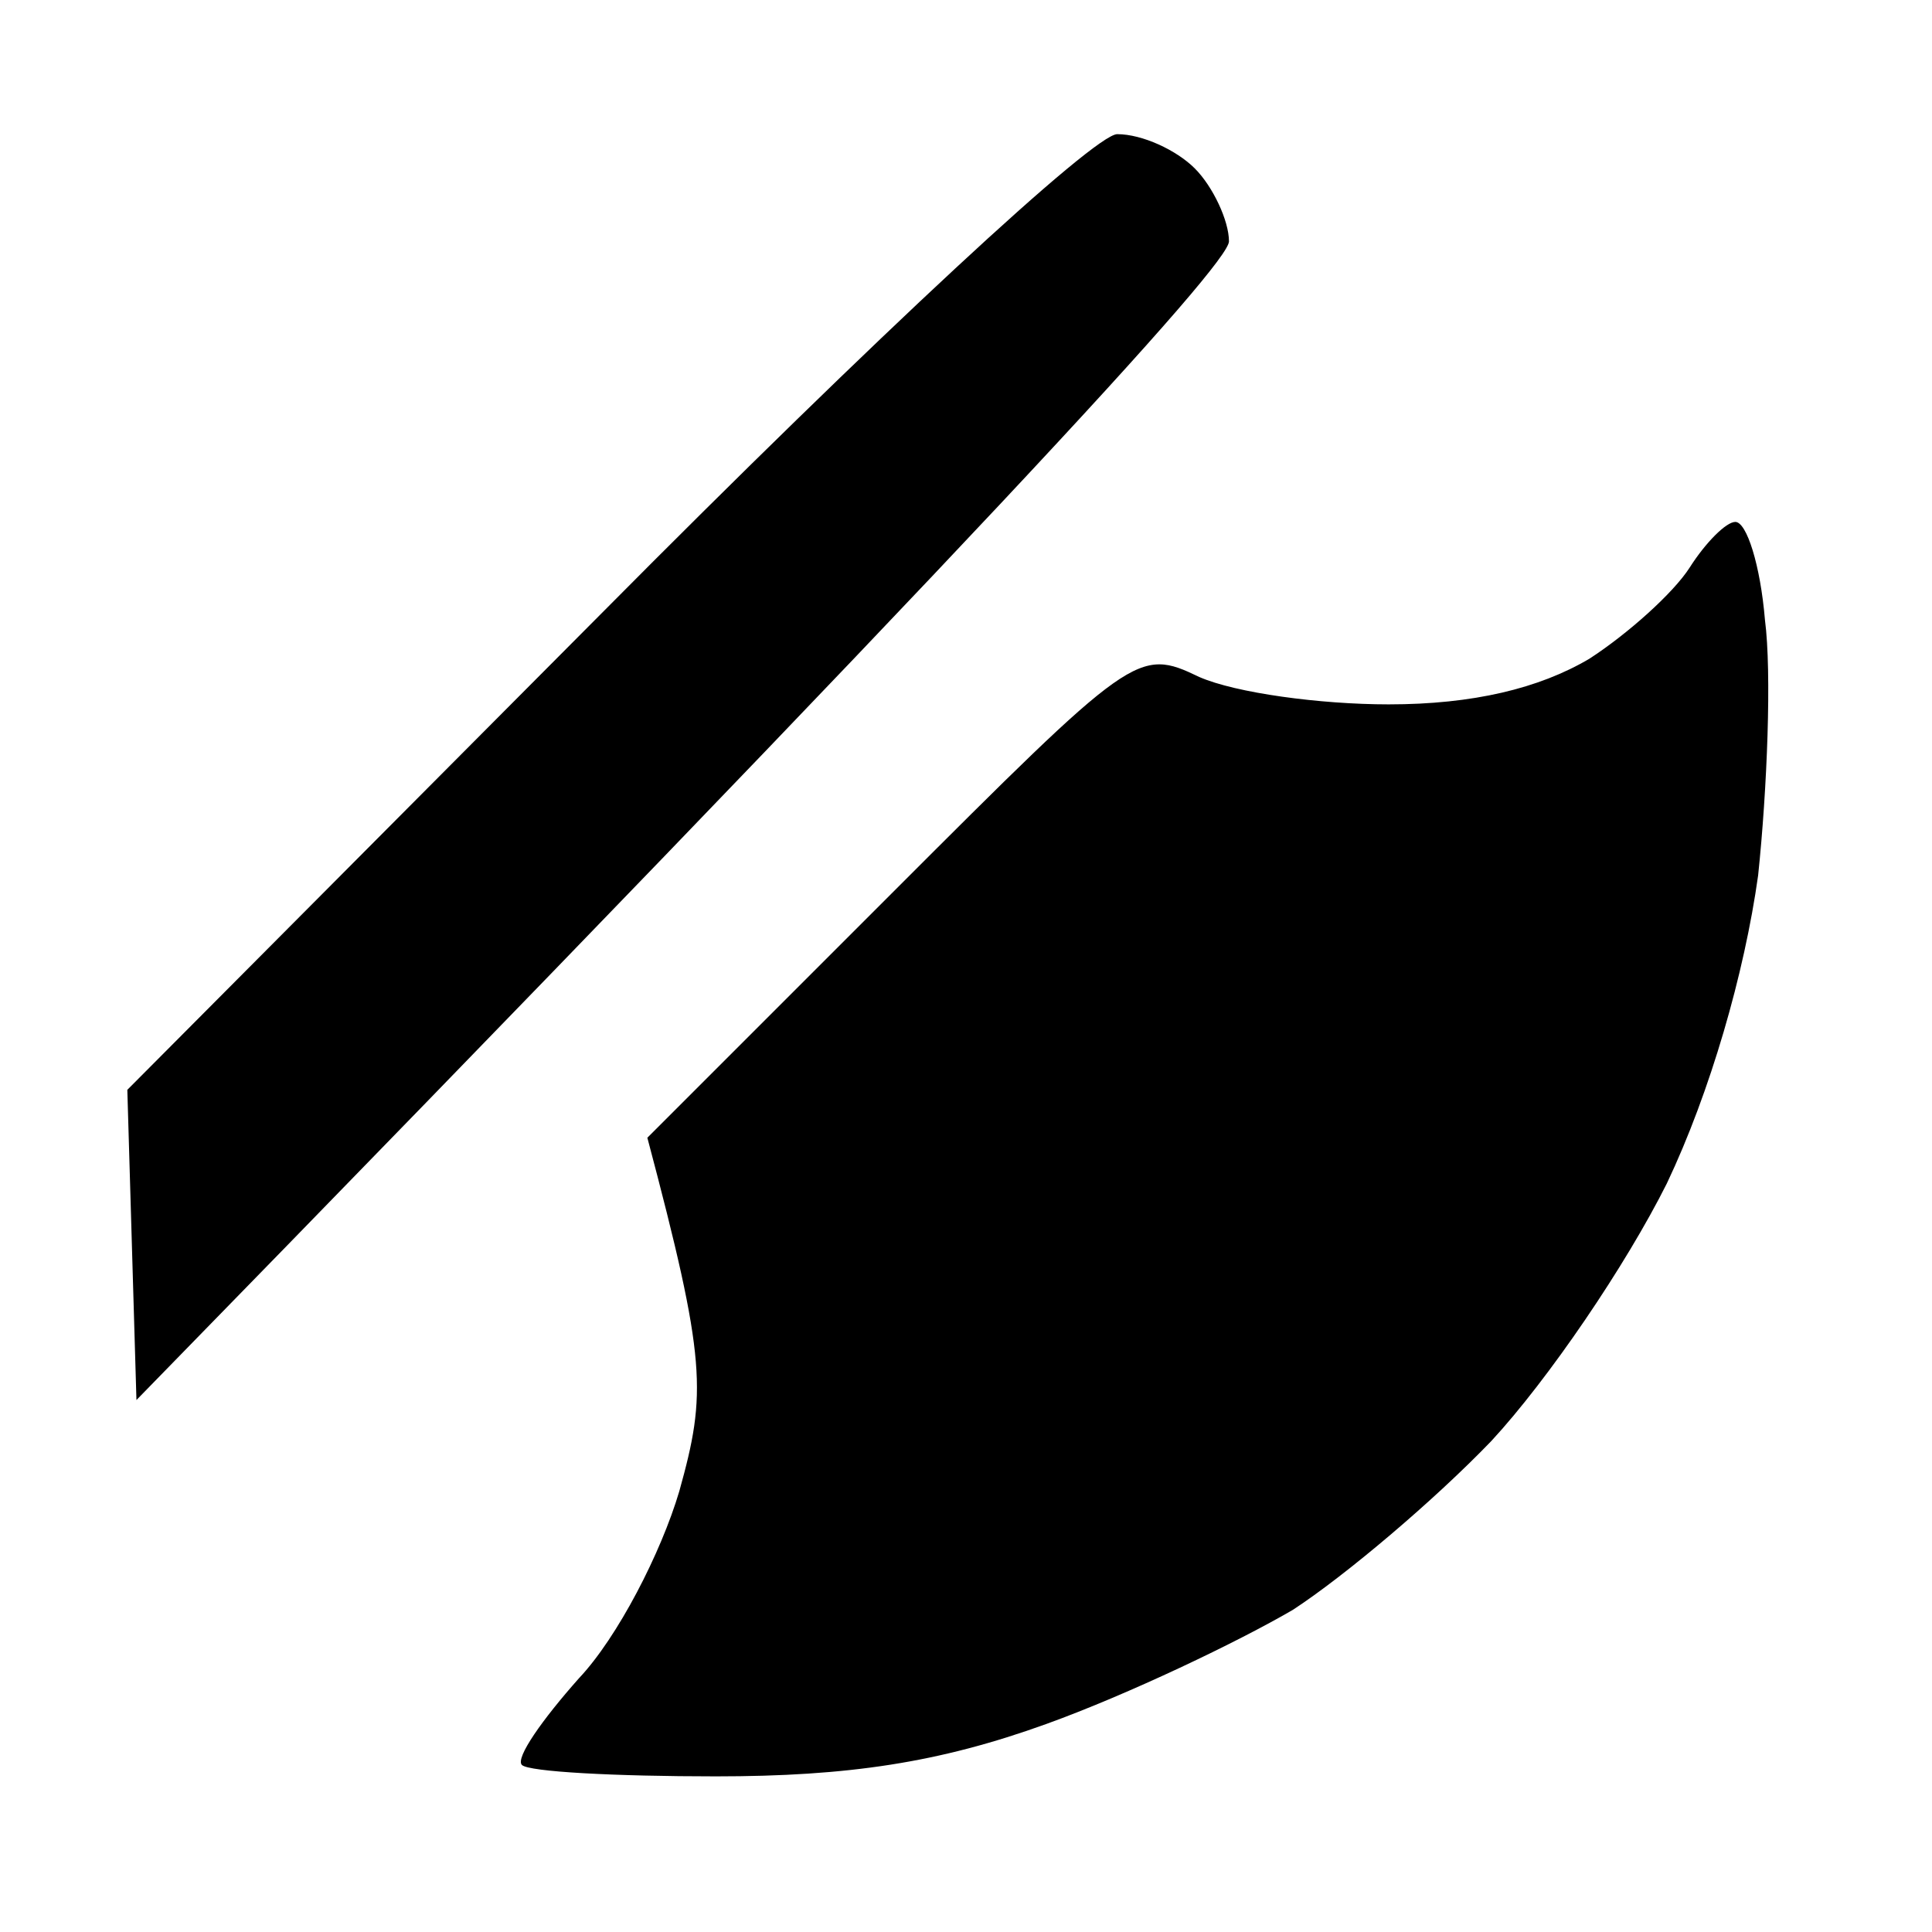
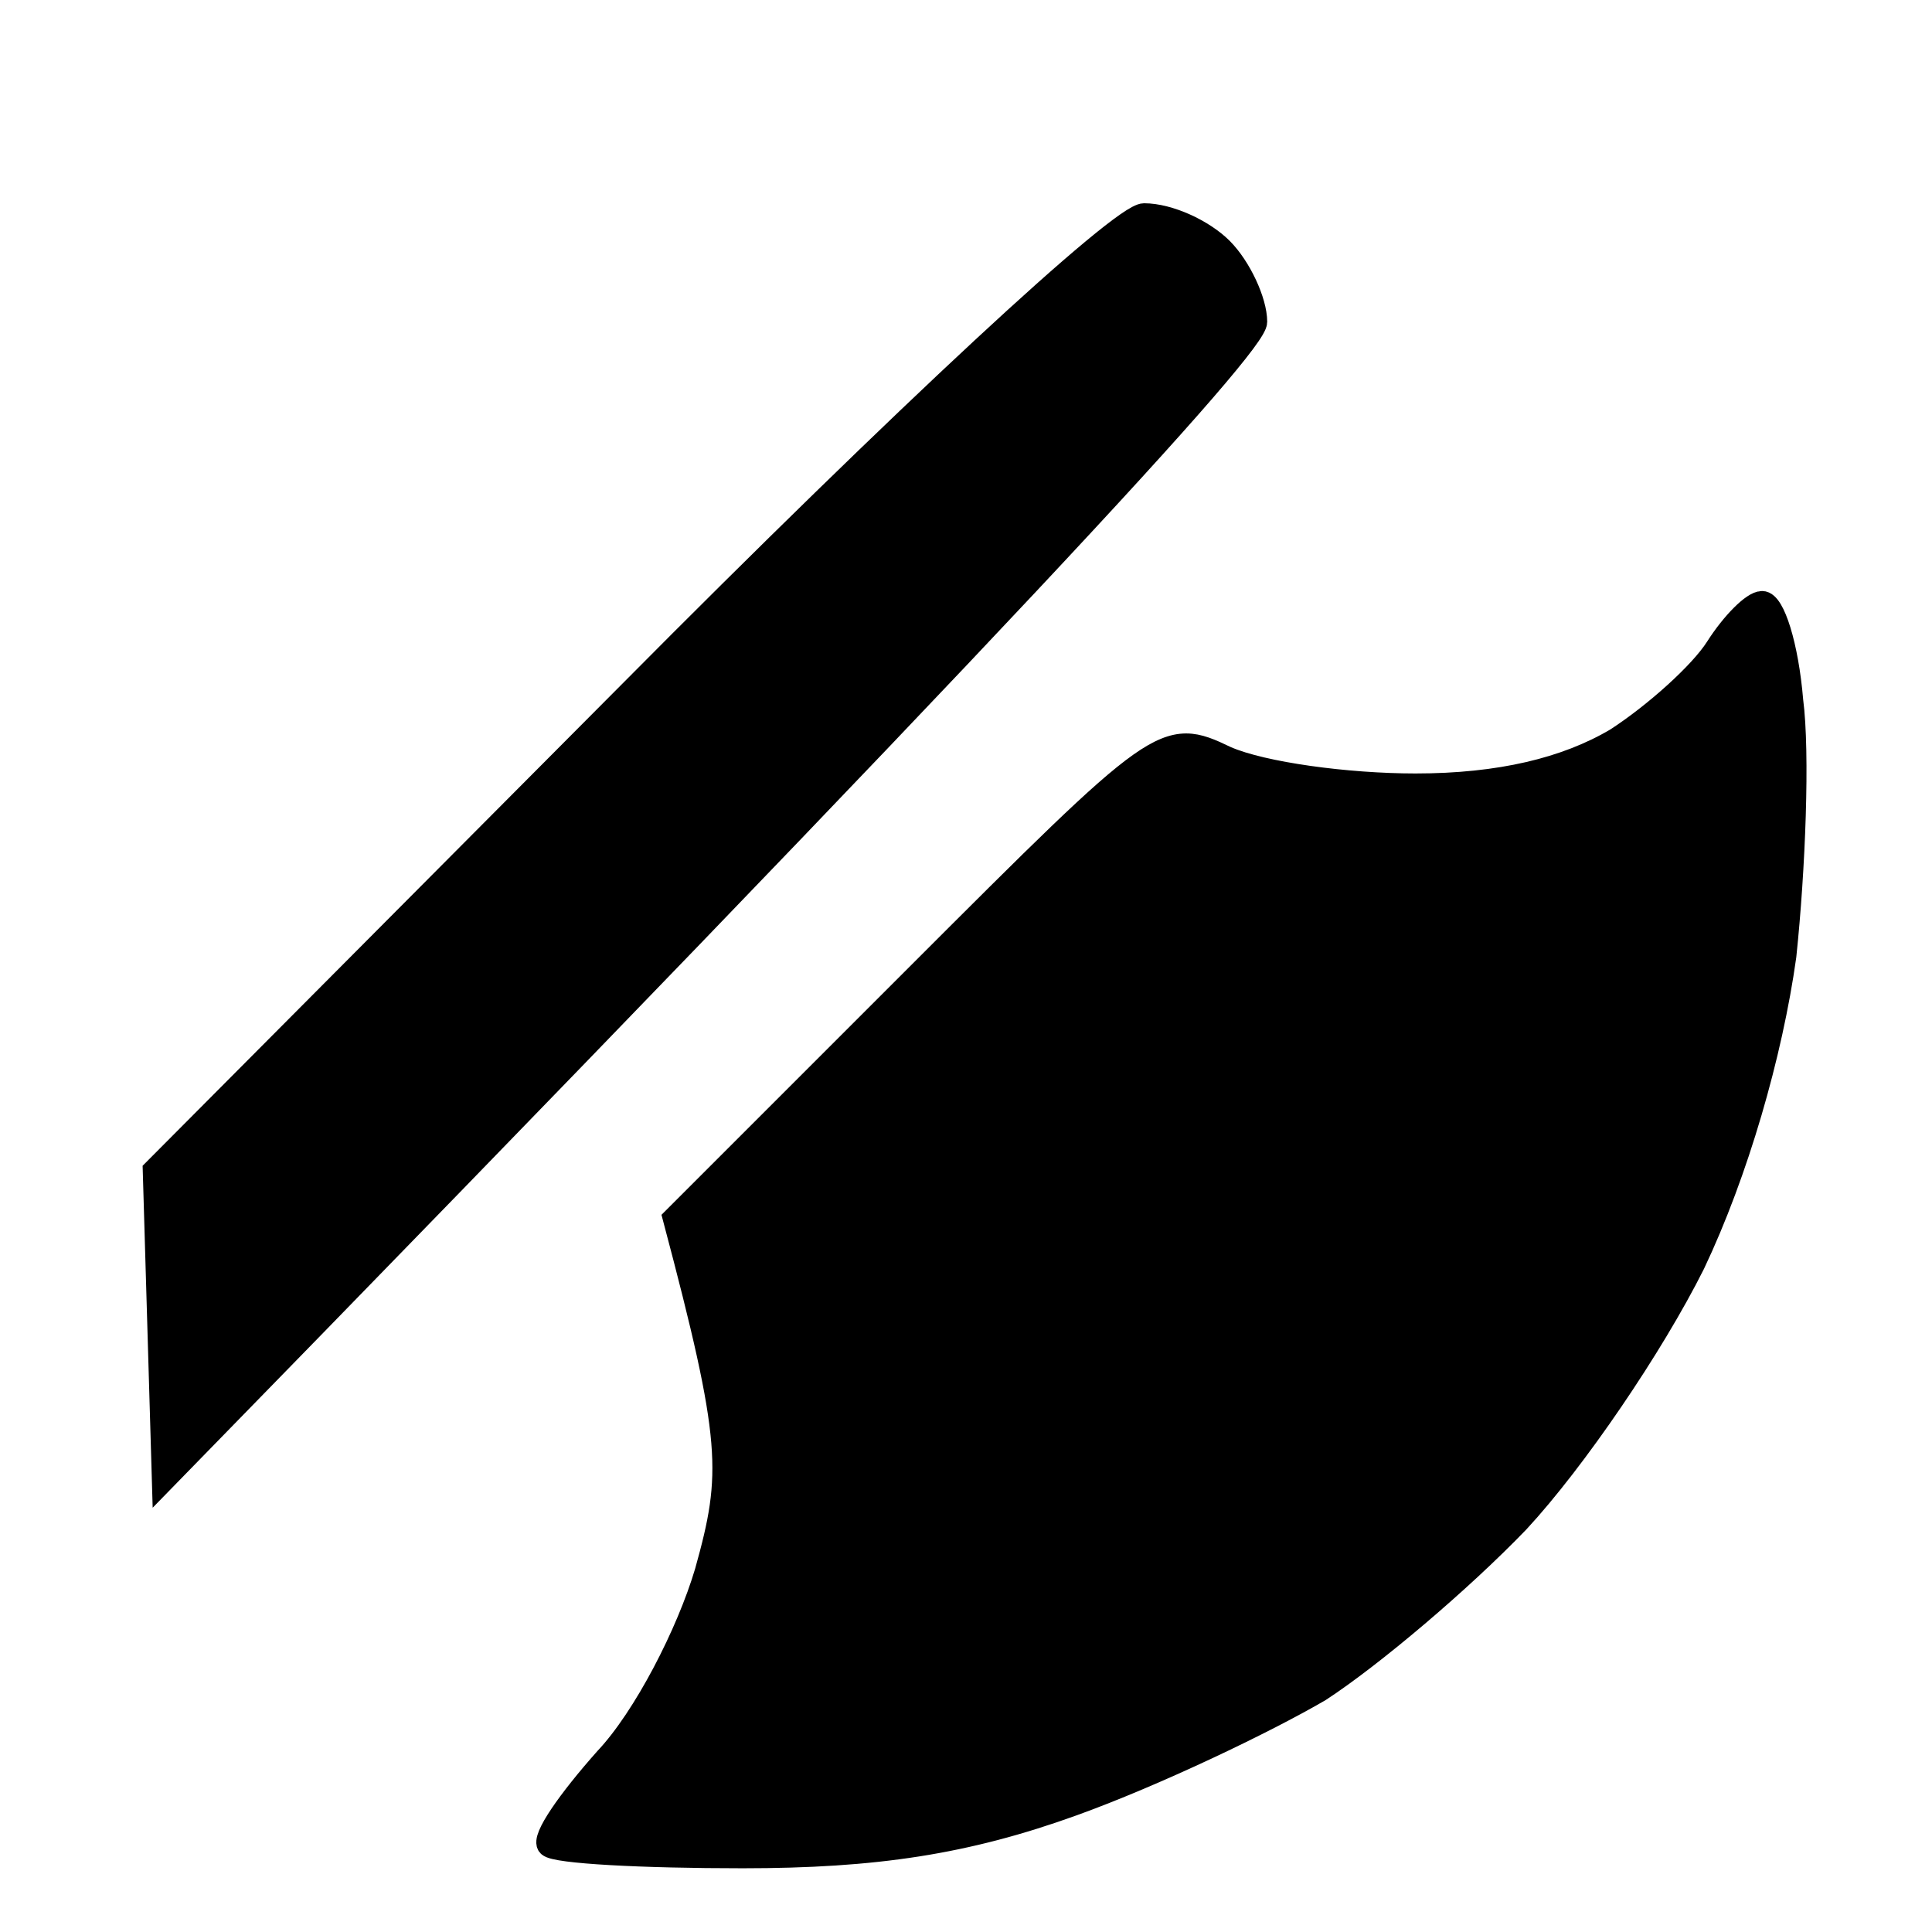
<svg xmlns="http://www.w3.org/2000/svg" version="1.2" viewBox="0 0 72 72" width="72" height="72">
-   <path id="Path 0" fill="currentColor" class="opacity-100" transform="translate(5, 5) scale(0.85 0.85)" d="m20.5 21l-20.8 20.9 0.4 13.6c37.1-38 47.9-49.8 47.9-50.8 0-0.9-0.7-2.4-1.5-3.2-0.8-0.8-2.3-1.5-3.4-1.5-1 0-10.4 8.7-22.6 21zm47.7-2c-0.7 1.1-2.7 2.9-4.4 4-2.2 1.3-5.1 2-8.8 2-3 0-6.7-0.5-8.3-1.2-2.7-1.3-2.9-1.1-13.5 9.5l-10.7 10.7c2.6 9.8 2.6 11.2 1.4 15.5-0.8 2.7-2.7 6.4-4.4 8.2-1.6 1.8-2.8 3.5-2.5 3.8 0.3 0.3 4.1 0.5 8.5 0.5 5.8 0 9.8-0.6 14.5-2.3 3.6-1.3 8.4-3.6 10.8-5 2.3-1.5 6.2-4.8 8.7-7.4 2.5-2.7 5.9-7.7 7.7-11.3 1.9-4 3.4-9.2 4-13.5 0.4-3.8 0.6-8.9 0.3-11.2-0.2-2.4-0.8-4.3-1.3-4.3-0.4 0-1.3 0.9-2 2z" />
+   <path id="Path 0" fill="currentColor" class="opacity-100" stroke="currentColor" transform="translate(6, 8) scale(0.85 0.85)" d="m20.5 21l-20.8 20.9 0.4 13.6c37.1-38 47.9-49.8 47.9-50.8 0-0.9-0.7-2.4-1.5-3.2-0.8-0.8-2.3-1.5-3.4-1.5-1 0-10.4 8.7-22.6 21zm47.7-2c-0.7 1.1-2.7 2.9-4.4 4-2.2 1.3-5.1 2-8.8 2-3 0-6.7-0.5-8.3-1.2-2.7-1.3-2.9-1.1-13.5 9.5l-10.7 10.7c2.6 9.8 2.6 11.2 1.4 15.5-0.8 2.7-2.7 6.4-4.4 8.2-1.6 1.8-2.8 3.5-2.5 3.8 0.3 0.3 4.1 0.5 8.5 0.5 5.8 0 9.8-0.6 14.5-2.3 3.6-1.3 8.4-3.6 10.8-5 2.3-1.5 6.2-4.8 8.7-7.4 2.5-2.7 5.9-7.7 7.7-11.3 1.9-4 3.4-9.2 4-13.5 0.4-3.8 0.6-8.9 0.3-11.2-0.2-2.4-0.8-4.3-1.3-4.3-0.4 0-1.3 0.9-2 2z" />
</svg>
